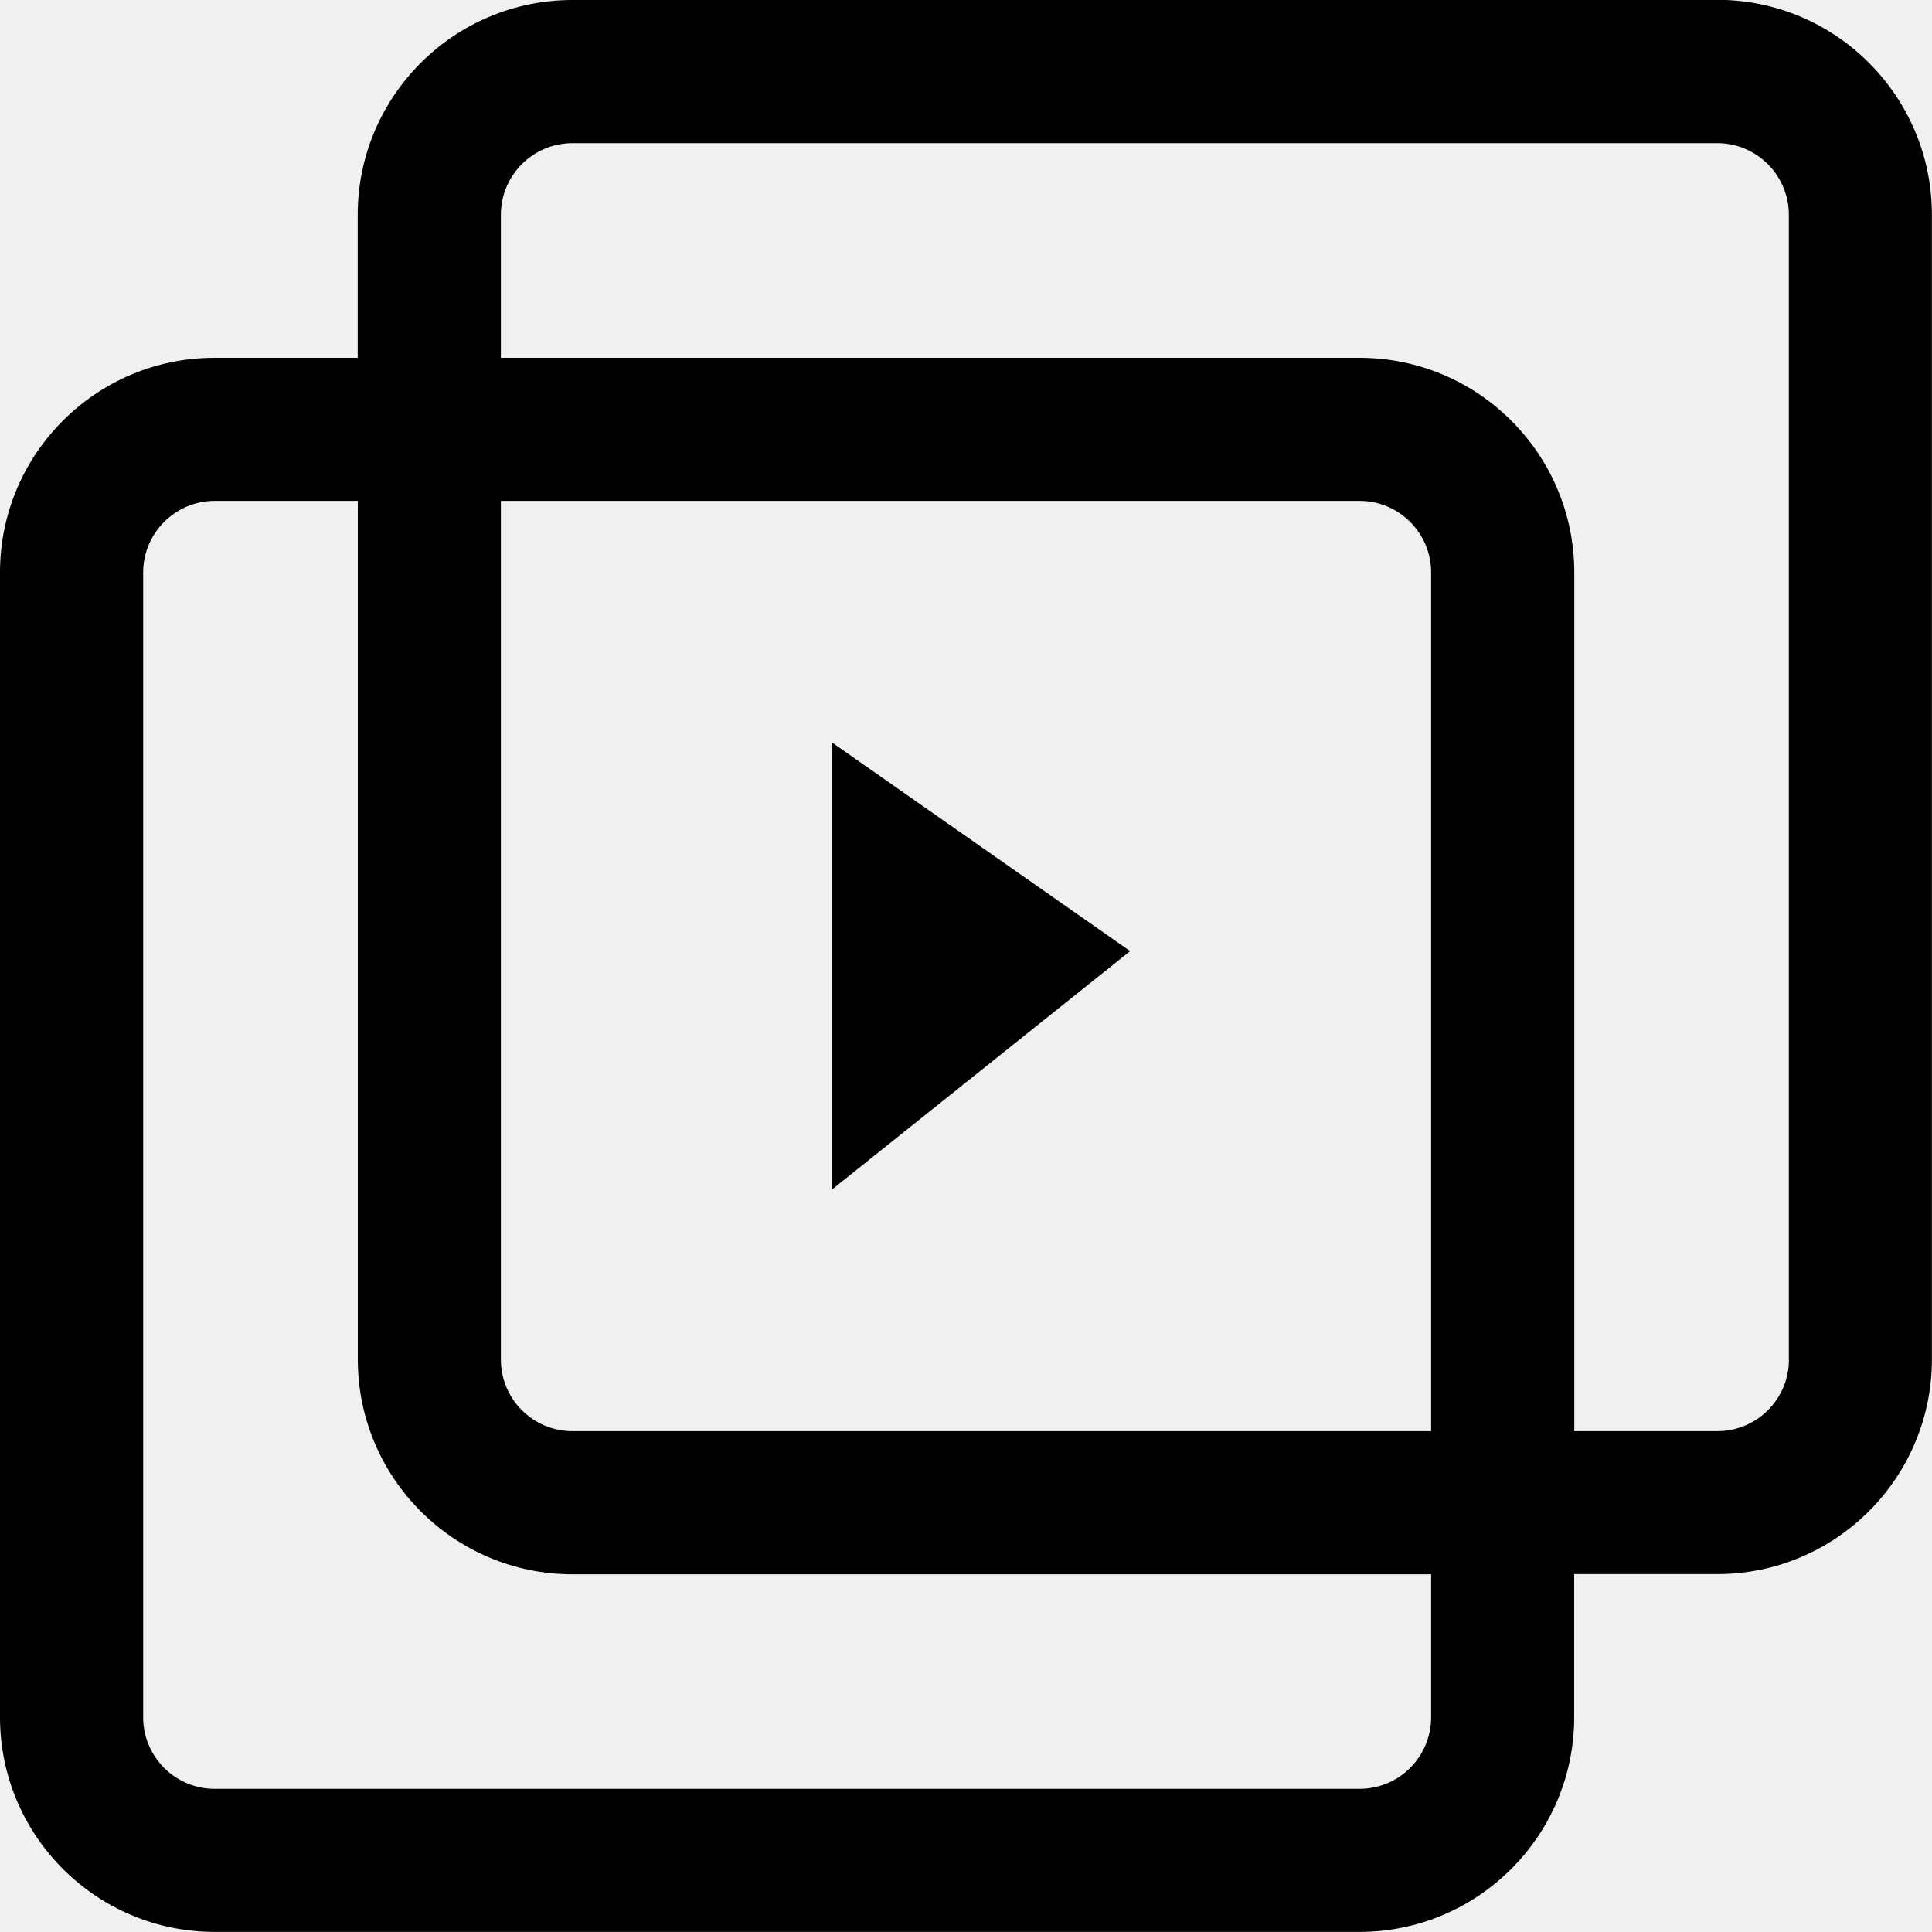
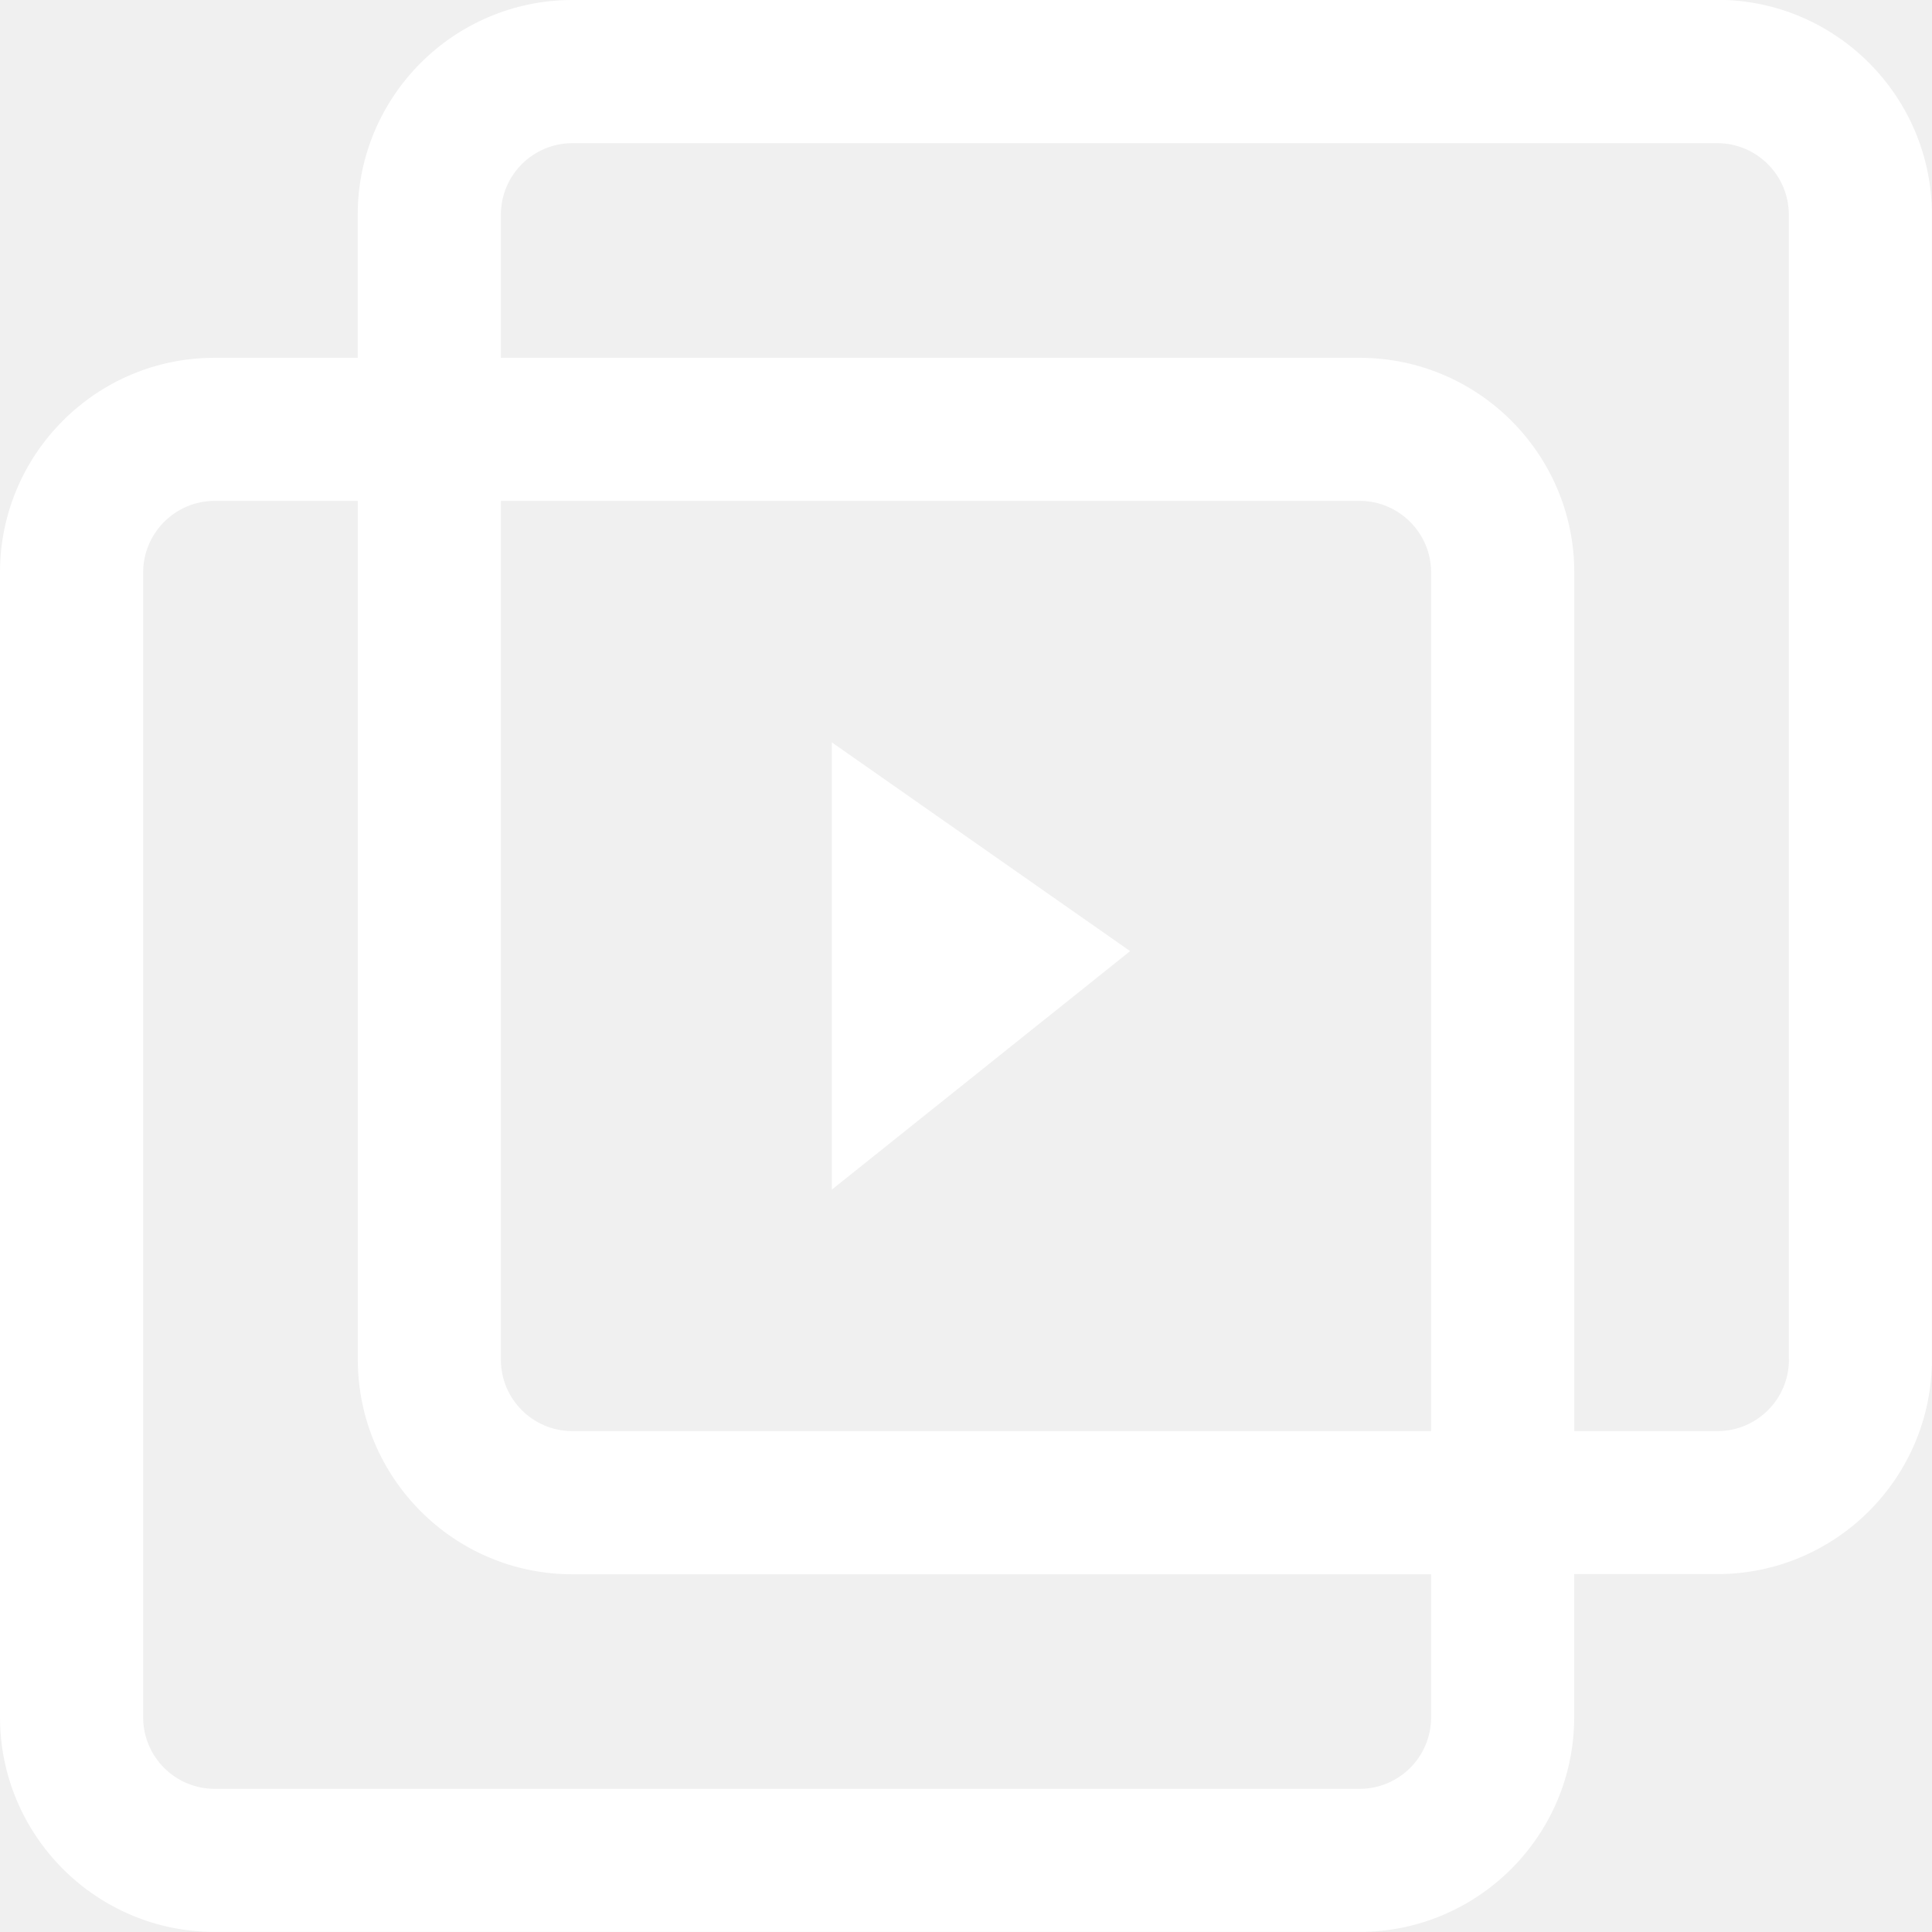
<svg xmlns="http://www.w3.org/2000/svg" version="1.1" width="20" height="20" viewBox="0 0 20 20">
-   <path d="M17.777 0h-11.851c-1.225 0-2.223 0.996-2.223 2.223v1.481h-1.481c-1.226-0.001-2.222 0.996-2.222 2.221v11.851c0 1.226 0.996 2.223 2.222 2.223h11.851c1.225 0 2.223-0.996 2.223-2.223v-1.481h1.481c1.225 0 2.222-0.996 2.222-2.223v-11.851c-0.001-1.226-0.997-2.223-2.224-2.223zM14.815 17.777c0 0.409-0.331 0.741-0.741 0.741h-11.851c-0.409 0-0.741-0.331-0.741-0.741v-11.851c0-0.409 0.333-0.741 0.741-0.741h1.481v8.889c0 1.225 0.996 2.223 2.222 2.223h8.889v1.481zM14.815 14.815h-8.889c-0.409 0-0.741-0.331-0.741-0.741v-8.889h8.889c0.409 0 0.741 0.333 0.741 0.741v8.889zM18.519 14.074c0 0.409-0.331 0.741-0.741 0.741h-1.481v-8.889c0-1.225-0.996-2.222-2.223-2.222h-8.889v-1.481c0-0.409 0.332-0.741 0.741-0.741h11.851c0.409 0 0.741 0.333 0.741 0.741v11.851z" />
-   <path d="M8.611 12.315l3.088-2.469-3.088-2.161z" />
+   <path d="M17.777 0h-11.851c-1.225 0-2.223 0.996-2.223 2.223v1.481h-1.481c-1.226-0.001-2.222 0.996-2.222 2.221v11.851c0 1.226 0.996 2.223 2.222 2.223h11.851c1.225 0 2.223-0.996 2.223-2.223v-1.481h1.481c1.225 0 2.222-0.996 2.222-2.223v-11.851c-0.001-1.226-0.997-2.223-2.224-2.223zM14.815 17.777c0 0.409-0.331 0.741-0.741 0.741h-11.851c-0.409 0-0.741-0.331-0.741-0.741v-11.851c0-0.409 0.333-0.741 0.741-0.741h1.481v8.889c0 1.225 0.996 2.223 2.222 2.223h8.889v1.481zM14.815 14.815h-8.889c-0.409 0-0.741-0.331-0.741-0.741v-8.889h8.889c0.409 0 0.741 0.333 0.741 0.741v8.889zM18.519 14.074c0 0.409-0.331 0.741-0.741 0.741h-1.481v-8.889c0-1.225-0.996-2.222-2.223-2.222h-8.889v-1.481c0-0.409 0.332-0.741 0.741-0.741h11.851c0.409 0 0.741 0.333 0.741 0.741v11.851z" fill="white" />
+   <path d="M8.611 12.315l3.088-2.469-3.088-2.161z" fill="white" />
</svg>
